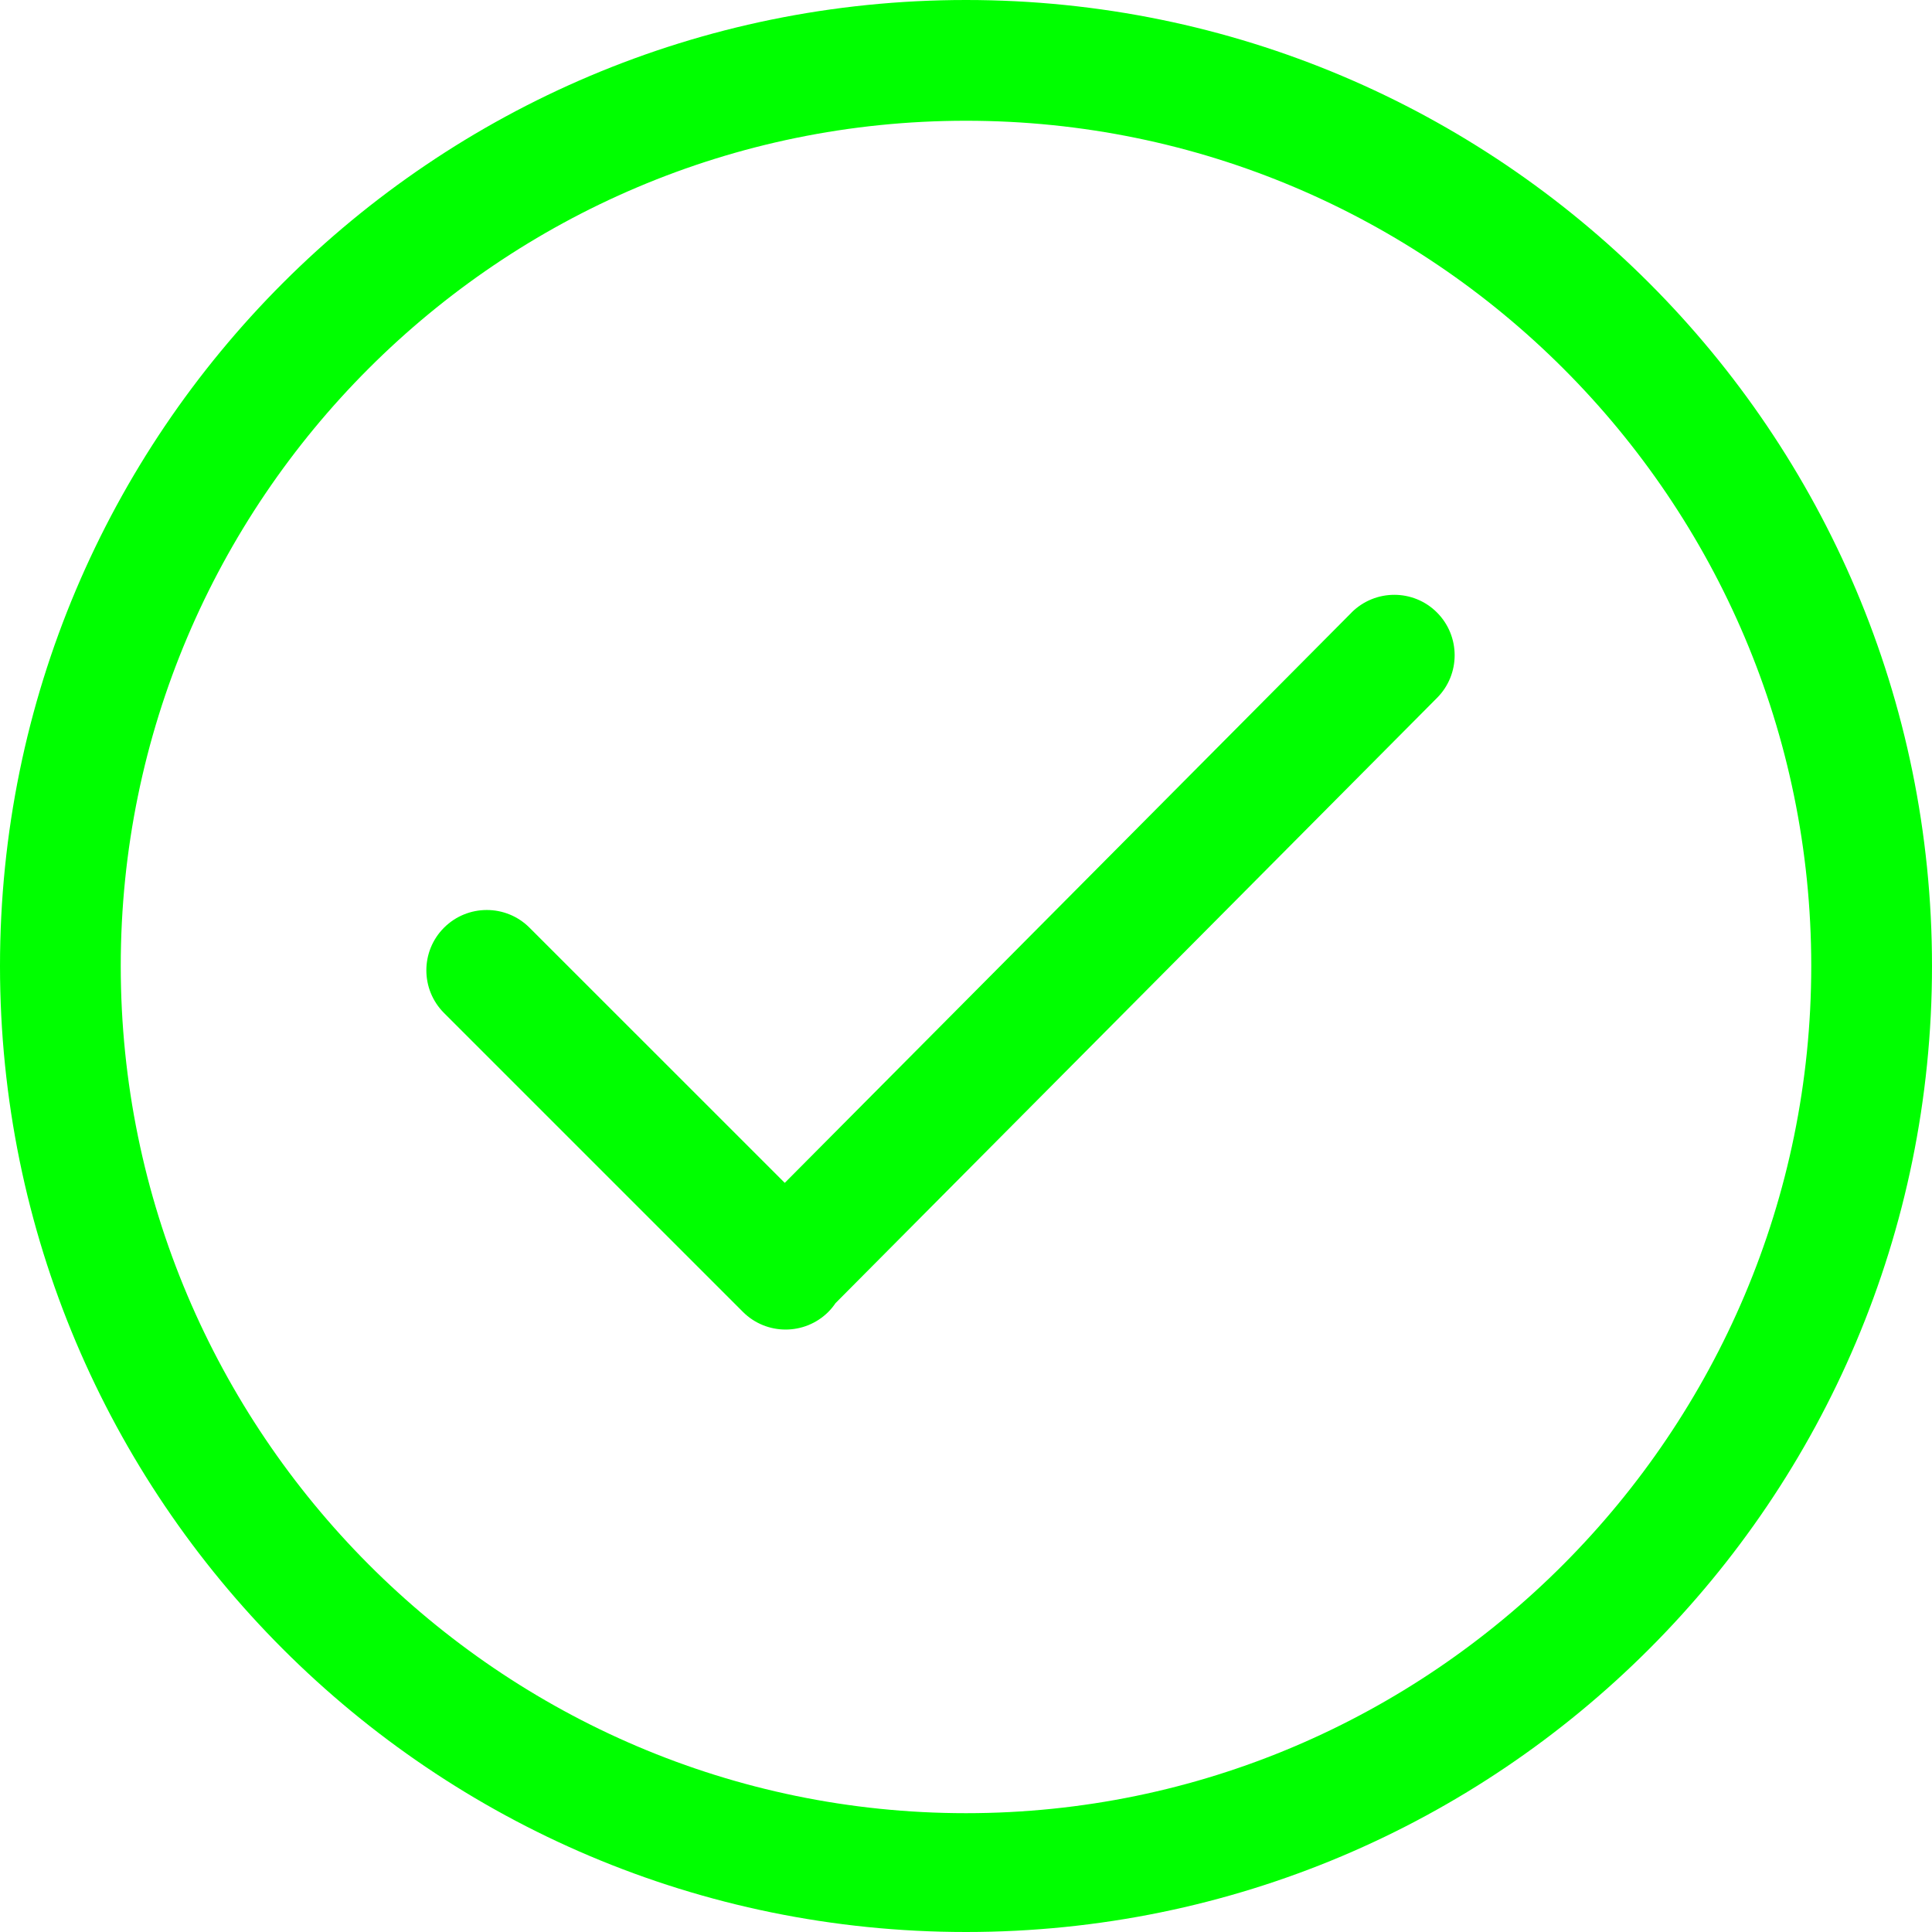
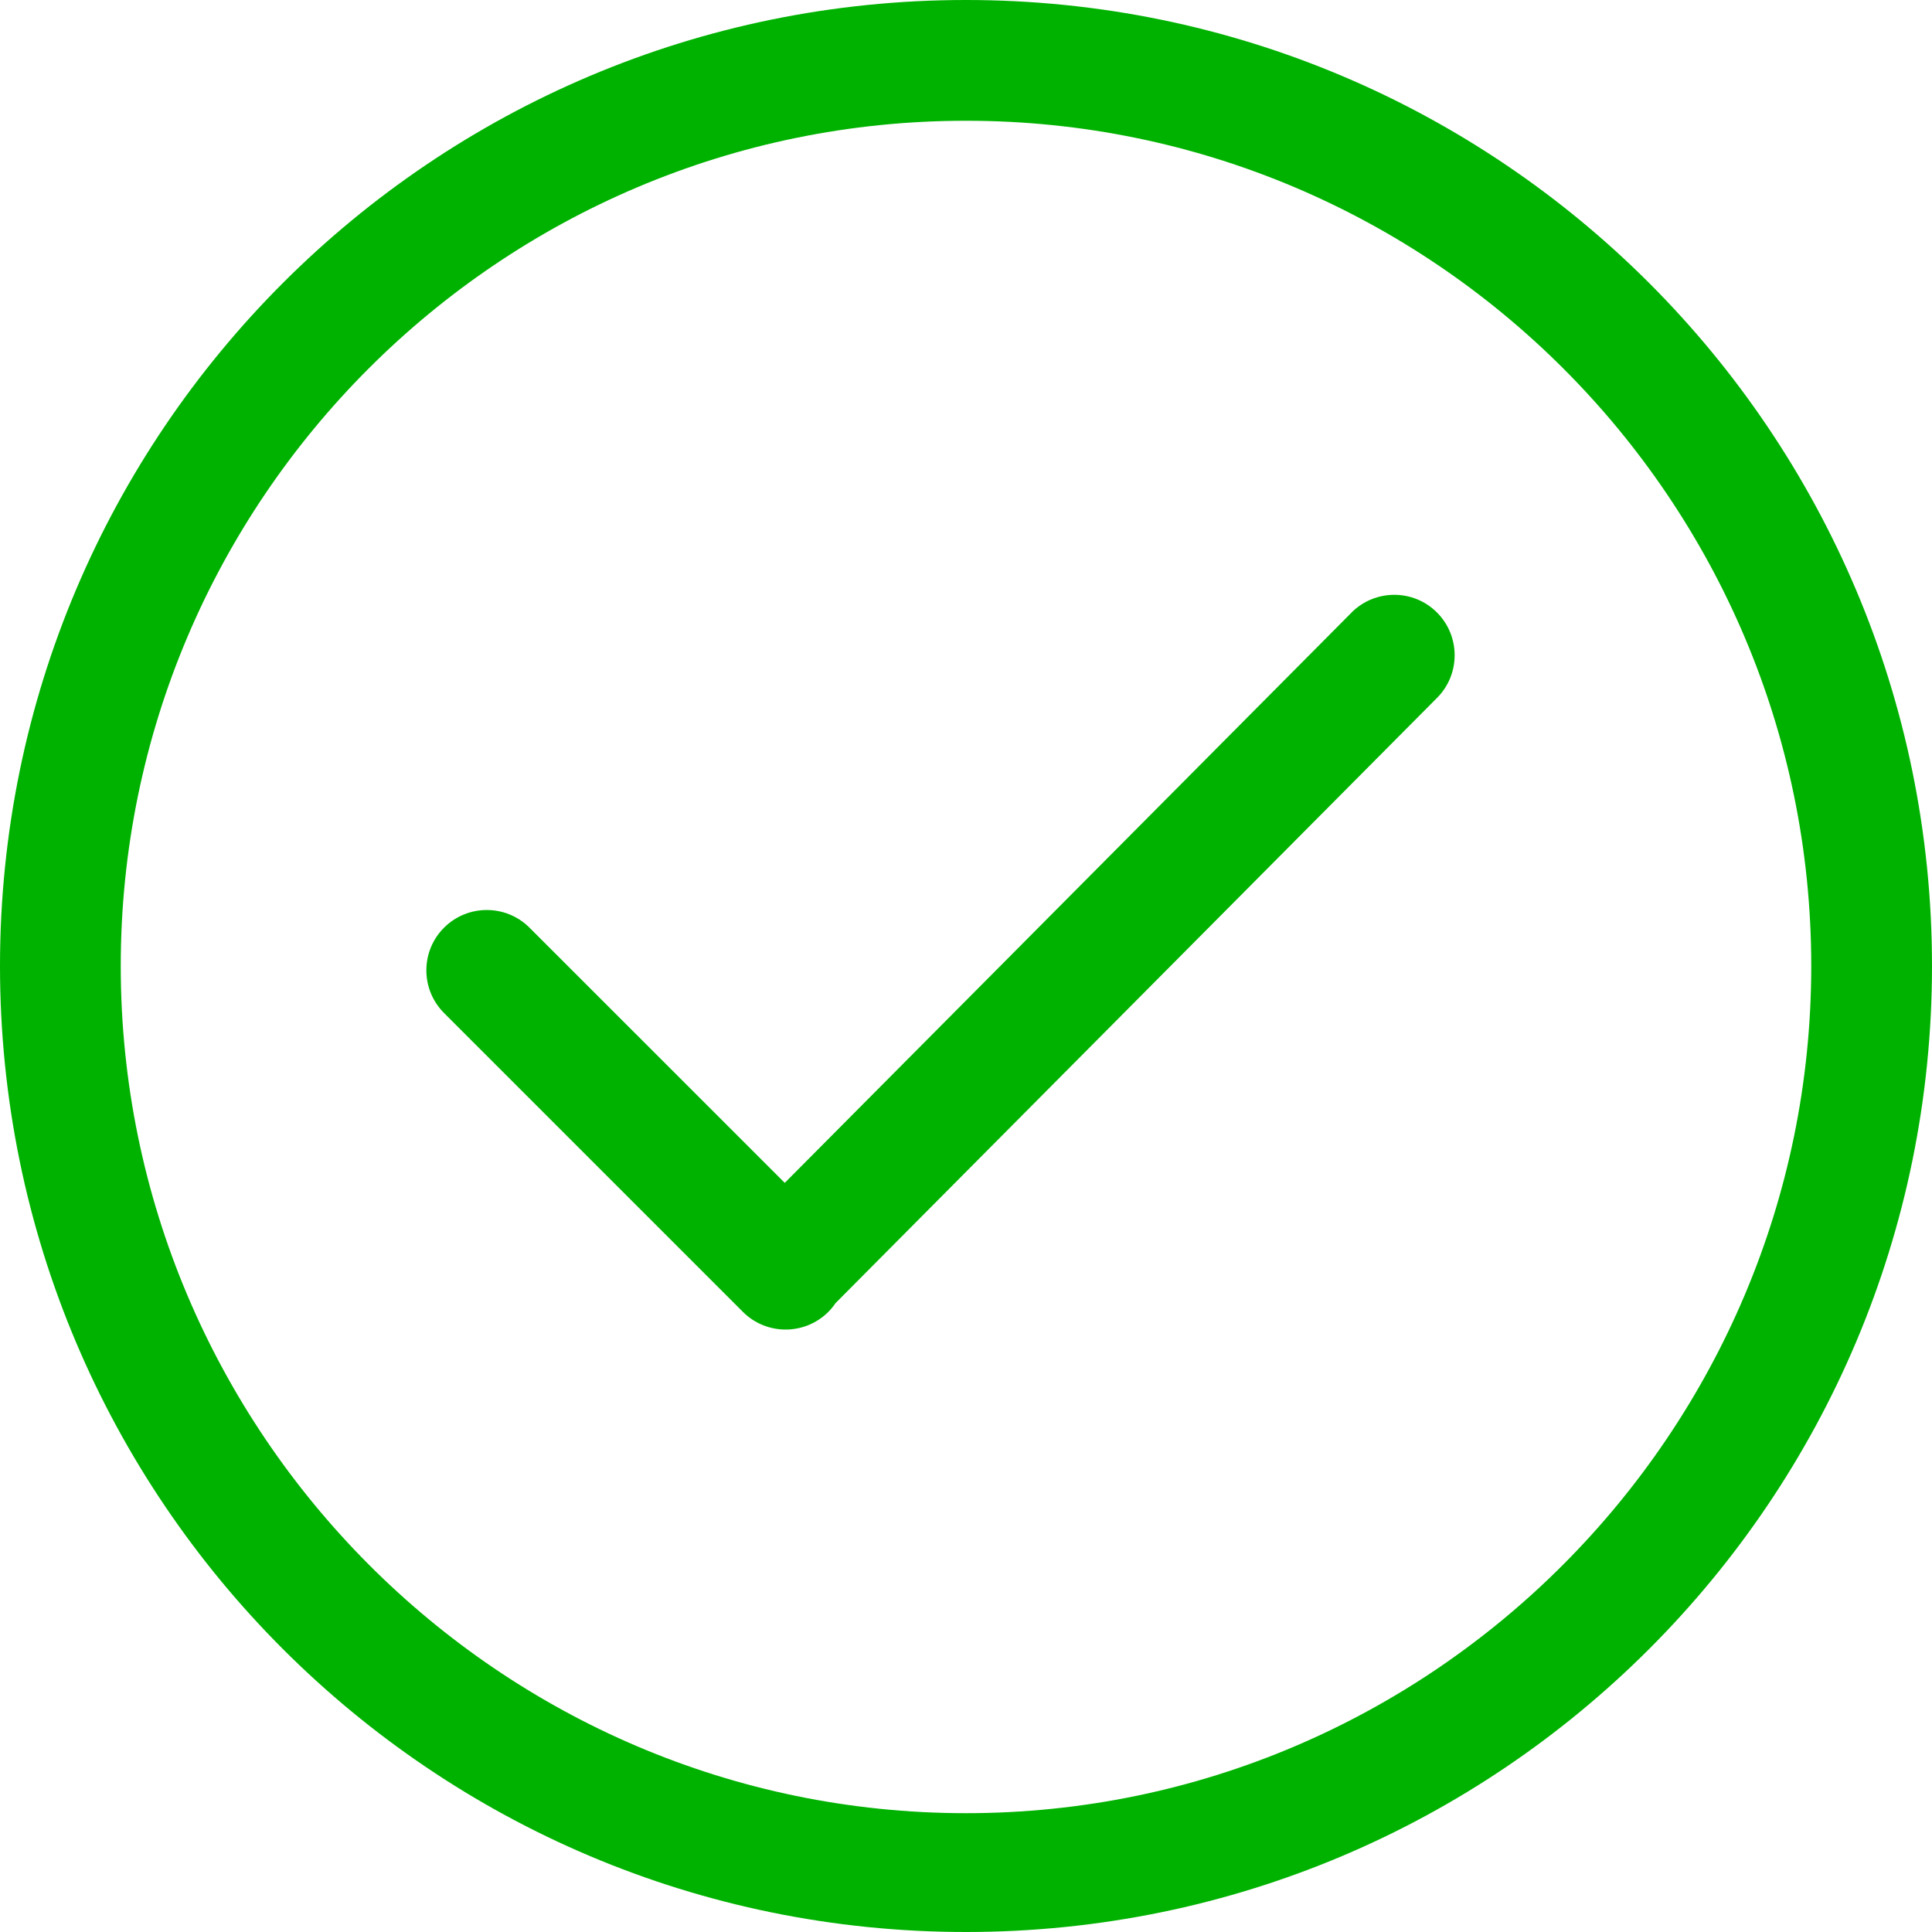
- <svg xmlns="http://www.w3.org/2000/svg" fill="#00ff00" width="800px" height="800px" viewBox="0 0 32 32" version="1.1">
-   <g id="SVGRepo_bgCarrier" stroke-width="0" />
+ <svg xmlns="http://www.w3.org/2000/svg" fill="#00b200" width="800px" height="800px" viewBox="0 0 32 32" version="1.1">
+   <g id="SVGRepo_bgCarrier" stroke-width="1" />
  <g id="SVGRepo_tracerCarrier" stroke-linecap="round" stroke-linejoin="round" />
  <g id="SVGRepo_iconCarrier">
    <path d="M16 0c-8.836 0-16 7.163-16 16s7.163 16 16 16c8.837 0 16-7.163 16-16s-7.163-16-16-16zM16 30.032c-7.72 0-14-6.312-14-14.032s6.28-14 14-14 14 6.28 14 14-6.28 14.032-14 14.032zM22.386 10.146l-9.388 9.446-4.228-4.227c-0.39-0.39-1.024-0.39-1.415 0s-0.391 1.023 0 1.414l4.95 4.95c0.39 0.39 1.024 0.39 1.415 0 0.045-0.045 0.084-0.094 0.119-0.145l9.962-10.024c0.39-0.39 0.39-1.024 0-1.415s-1.024-0.39-1.415 0z" />
  </g>
</svg>
